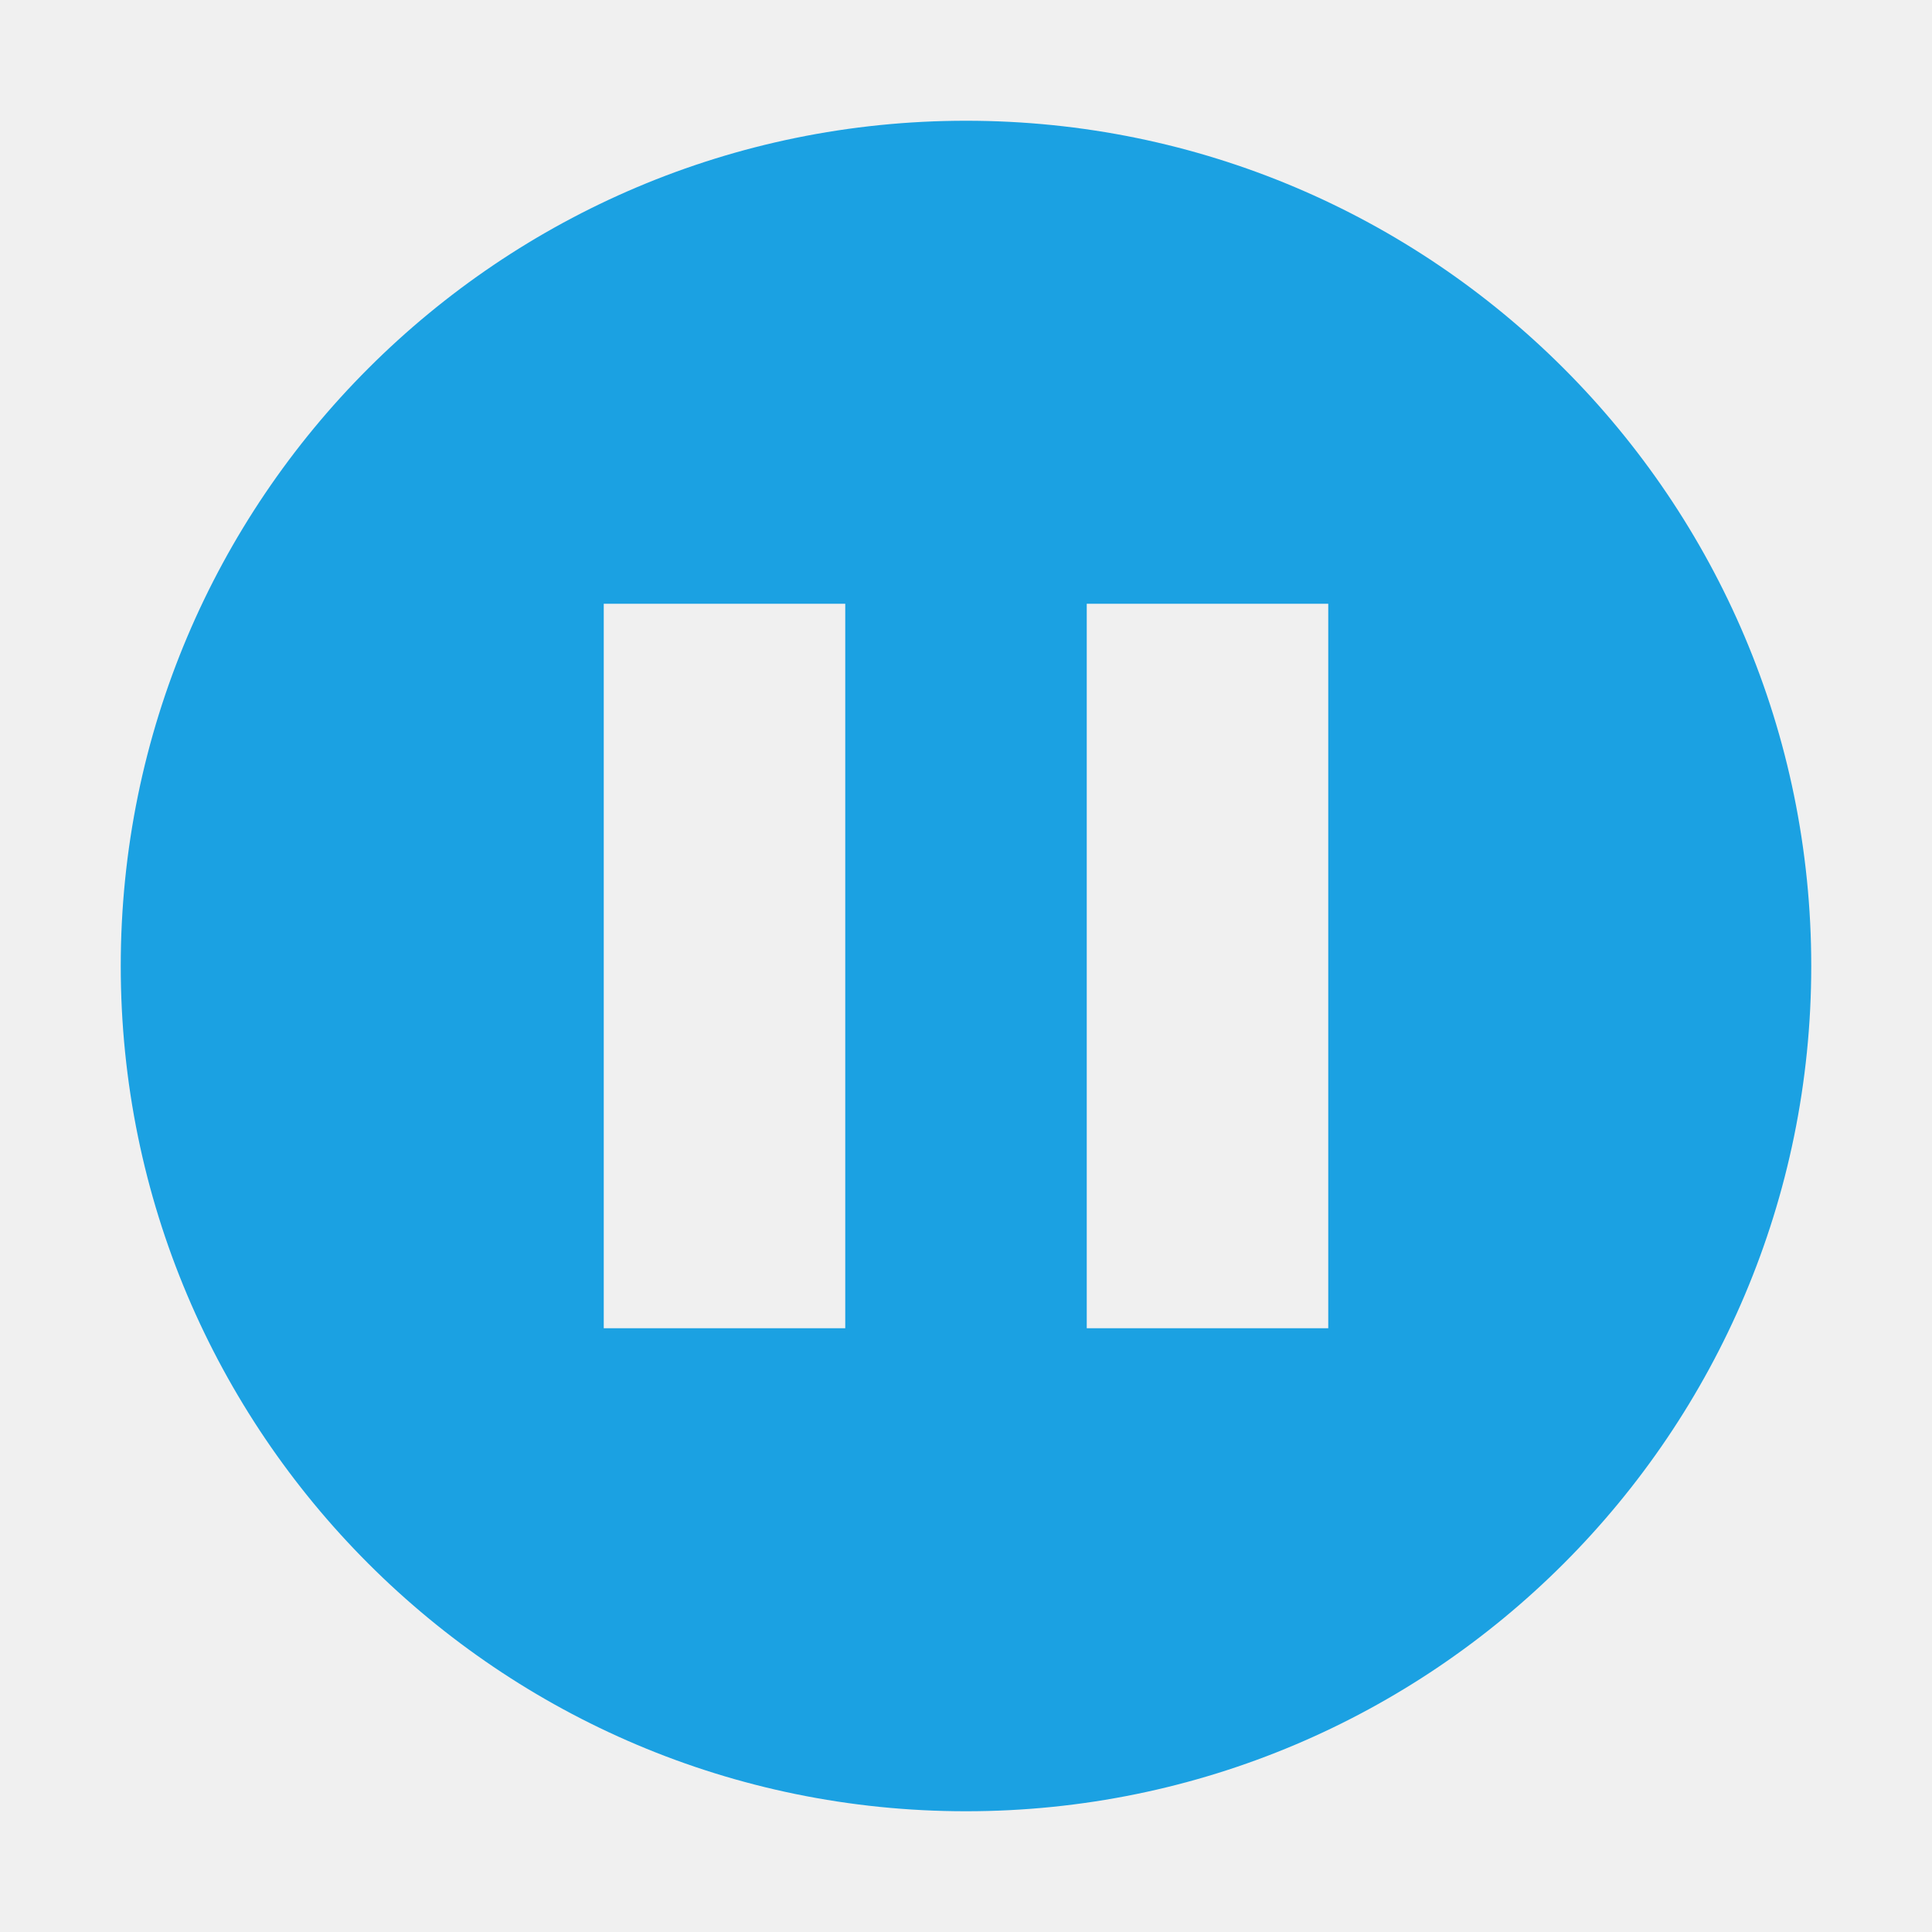
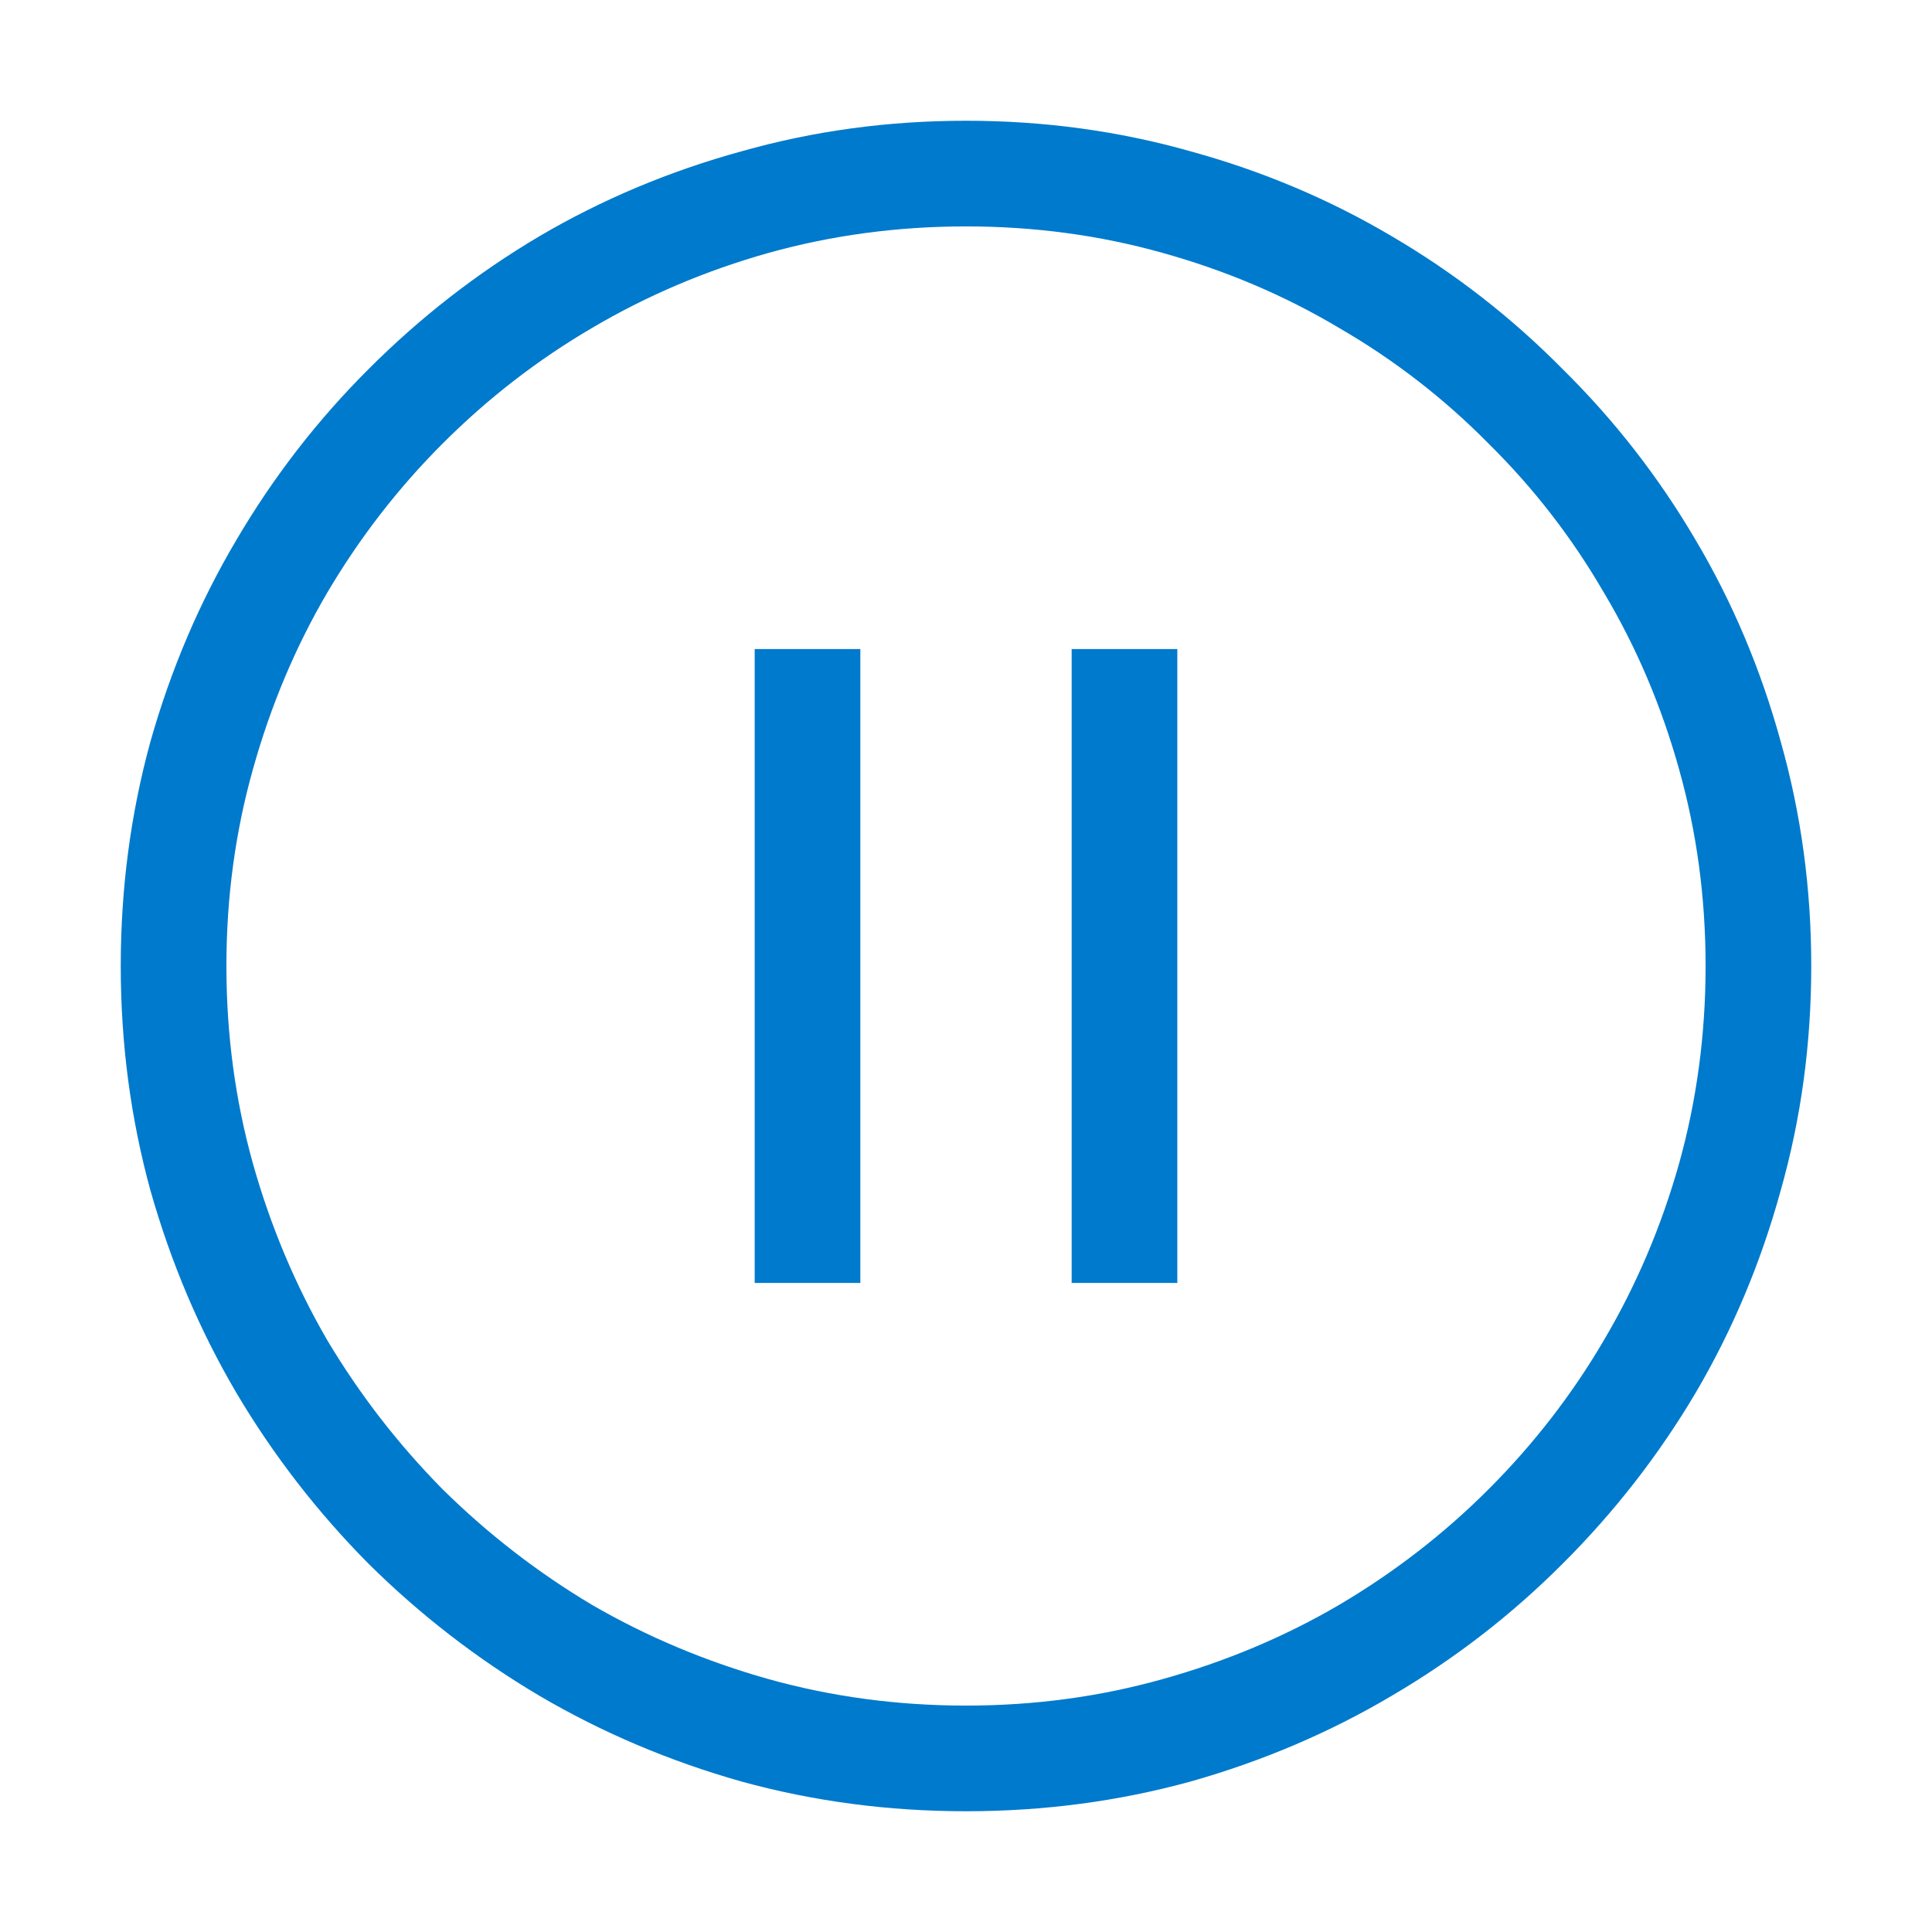
- <svg xmlns="http://www.w3.org/2000/svg" viewBox="0 0 16 16">
-   <style type="text/css">.icon-canvas-transparent{opacity:0;fill:#F6F6F6;} .icon-vs-out{fill:#F6F6F6;} .icon-vs-blue{fill:#1BA1E2;} .icon-white{fill:#FFFFFF;}</style>
-   <path class="icon-canvas-transparent" d="M16 16h-16v-16h16v16z" id="canvas" />
-   <path class="icon-vs-out" d="M0 8c0-4.418 3.582-8 8-8s8 3.582 8 8-3.582 8-8 8-8-3.582-8-8z" id="outline" style="display: none;" />
-   <path class="icon-vs-blue" d="M8 1c-3.865 0-7 3.134-7 7 0 3.865 3.135 7 7 7s7-3.135 7-7c0-3.866-3.135-7-7-7zm-1 10h-2v-6h2v6zm4 0h-2v-6h2v6z" id="iconBg" />
-   <path class="icon-white" d="M7 11h-2v-6h2v6zm4-6h-2v6h2v-6z" id="iconFg" style="display: none;" />
+ <svg xmlns="http://www.w3.org/2000/svg" width="16" height="16" viewBox="0 0 16 16" fill="none">
+   <rect width="16" height="16" fill="white" />
+   <path d="M8 1C8.643 1 9.262 1.084 9.859 1.253C10.456 1.417 11.012 1.652 11.527 1.957C12.047 2.262 12.519 2.629 12.942 3.058C13.371 3.481 13.738 3.953 14.043 4.473C14.348 4.988 14.583 5.544 14.747 6.141C14.916 6.738 15 7.357 15 8C15 8.643 14.916 9.262 14.747 9.859C14.583 10.456 14.348 11.015 14.043 11.534C13.738 12.049 13.371 12.521 12.942 12.949C12.519 13.373 12.047 13.738 11.527 14.043C11.012 14.348 10.456 14.585 9.859 14.754C9.262 14.918 8.643 15 8 15C7.357 15 6.738 14.918 6.141 14.754C5.544 14.585 4.985 14.348 4.466 14.043C3.951 13.738 3.479 13.373 3.051 12.949C2.627 12.521 2.262 12.049 1.957 11.534C1.652 11.015 1.415 10.456 1.246 9.859C1.082 9.262 1 8.643 1 8C1 7.357 1.082 6.738 1.246 6.141C1.415 5.544 1.652 4.988 1.957 4.473C2.262 3.953 2.627 3.481 3.051 3.058C3.479 2.629 3.951 2.262 4.466 1.957C4.985 1.652 5.544 1.417 6.141 1.253C6.738 1.084 7.357 1 8 1ZM8 14.125C8.565 14.125 9.107 14.052 9.627 13.906C10.151 13.76 10.639 13.555 11.09 13.291C11.546 13.022 11.958 12.703 12.327 12.334C12.701 11.96 13.02 11.548 13.284 11.097C13.553 10.641 13.76 10.153 13.906 9.634C14.052 9.11 14.125 8.565 14.125 8C14.125 7.435 14.052 6.893 13.906 6.373C13.76 5.849 13.553 5.361 13.284 4.91C13.02 4.454 12.701 4.042 12.327 3.673C11.958 3.299 11.546 2.98 11.09 2.716C10.639 2.447 10.151 2.24 9.627 2.094C9.107 1.948 8.565 1.875 8 1.875C7.435 1.875 6.89 1.948 6.366 2.094C5.847 2.24 5.359 2.447 4.903 2.716C4.452 2.98 4.04 3.299 3.666 3.673C3.297 4.042 2.978 4.454 2.709 4.91C2.445 5.361 2.24 5.849 2.094 6.373C1.948 6.893 1.875 7.435 1.875 8C1.875 8.565 1.948 9.11 2.094 9.634C2.24 10.153 2.445 10.641 2.709 11.097C2.978 11.548 3.297 11.96 3.666 12.334C4.04 12.703 4.452 13.022 4.903 13.291C5.359 13.555 5.847 13.76 6.366 13.906C6.89 14.052 7.435 14.125 8 14.125ZM8.875 5.375H9.75V10.625H8.875V5.375ZM6.25 5.375H7.125V10.625H6.25V5.375Z" fill="#007ACC" />
</svg>
